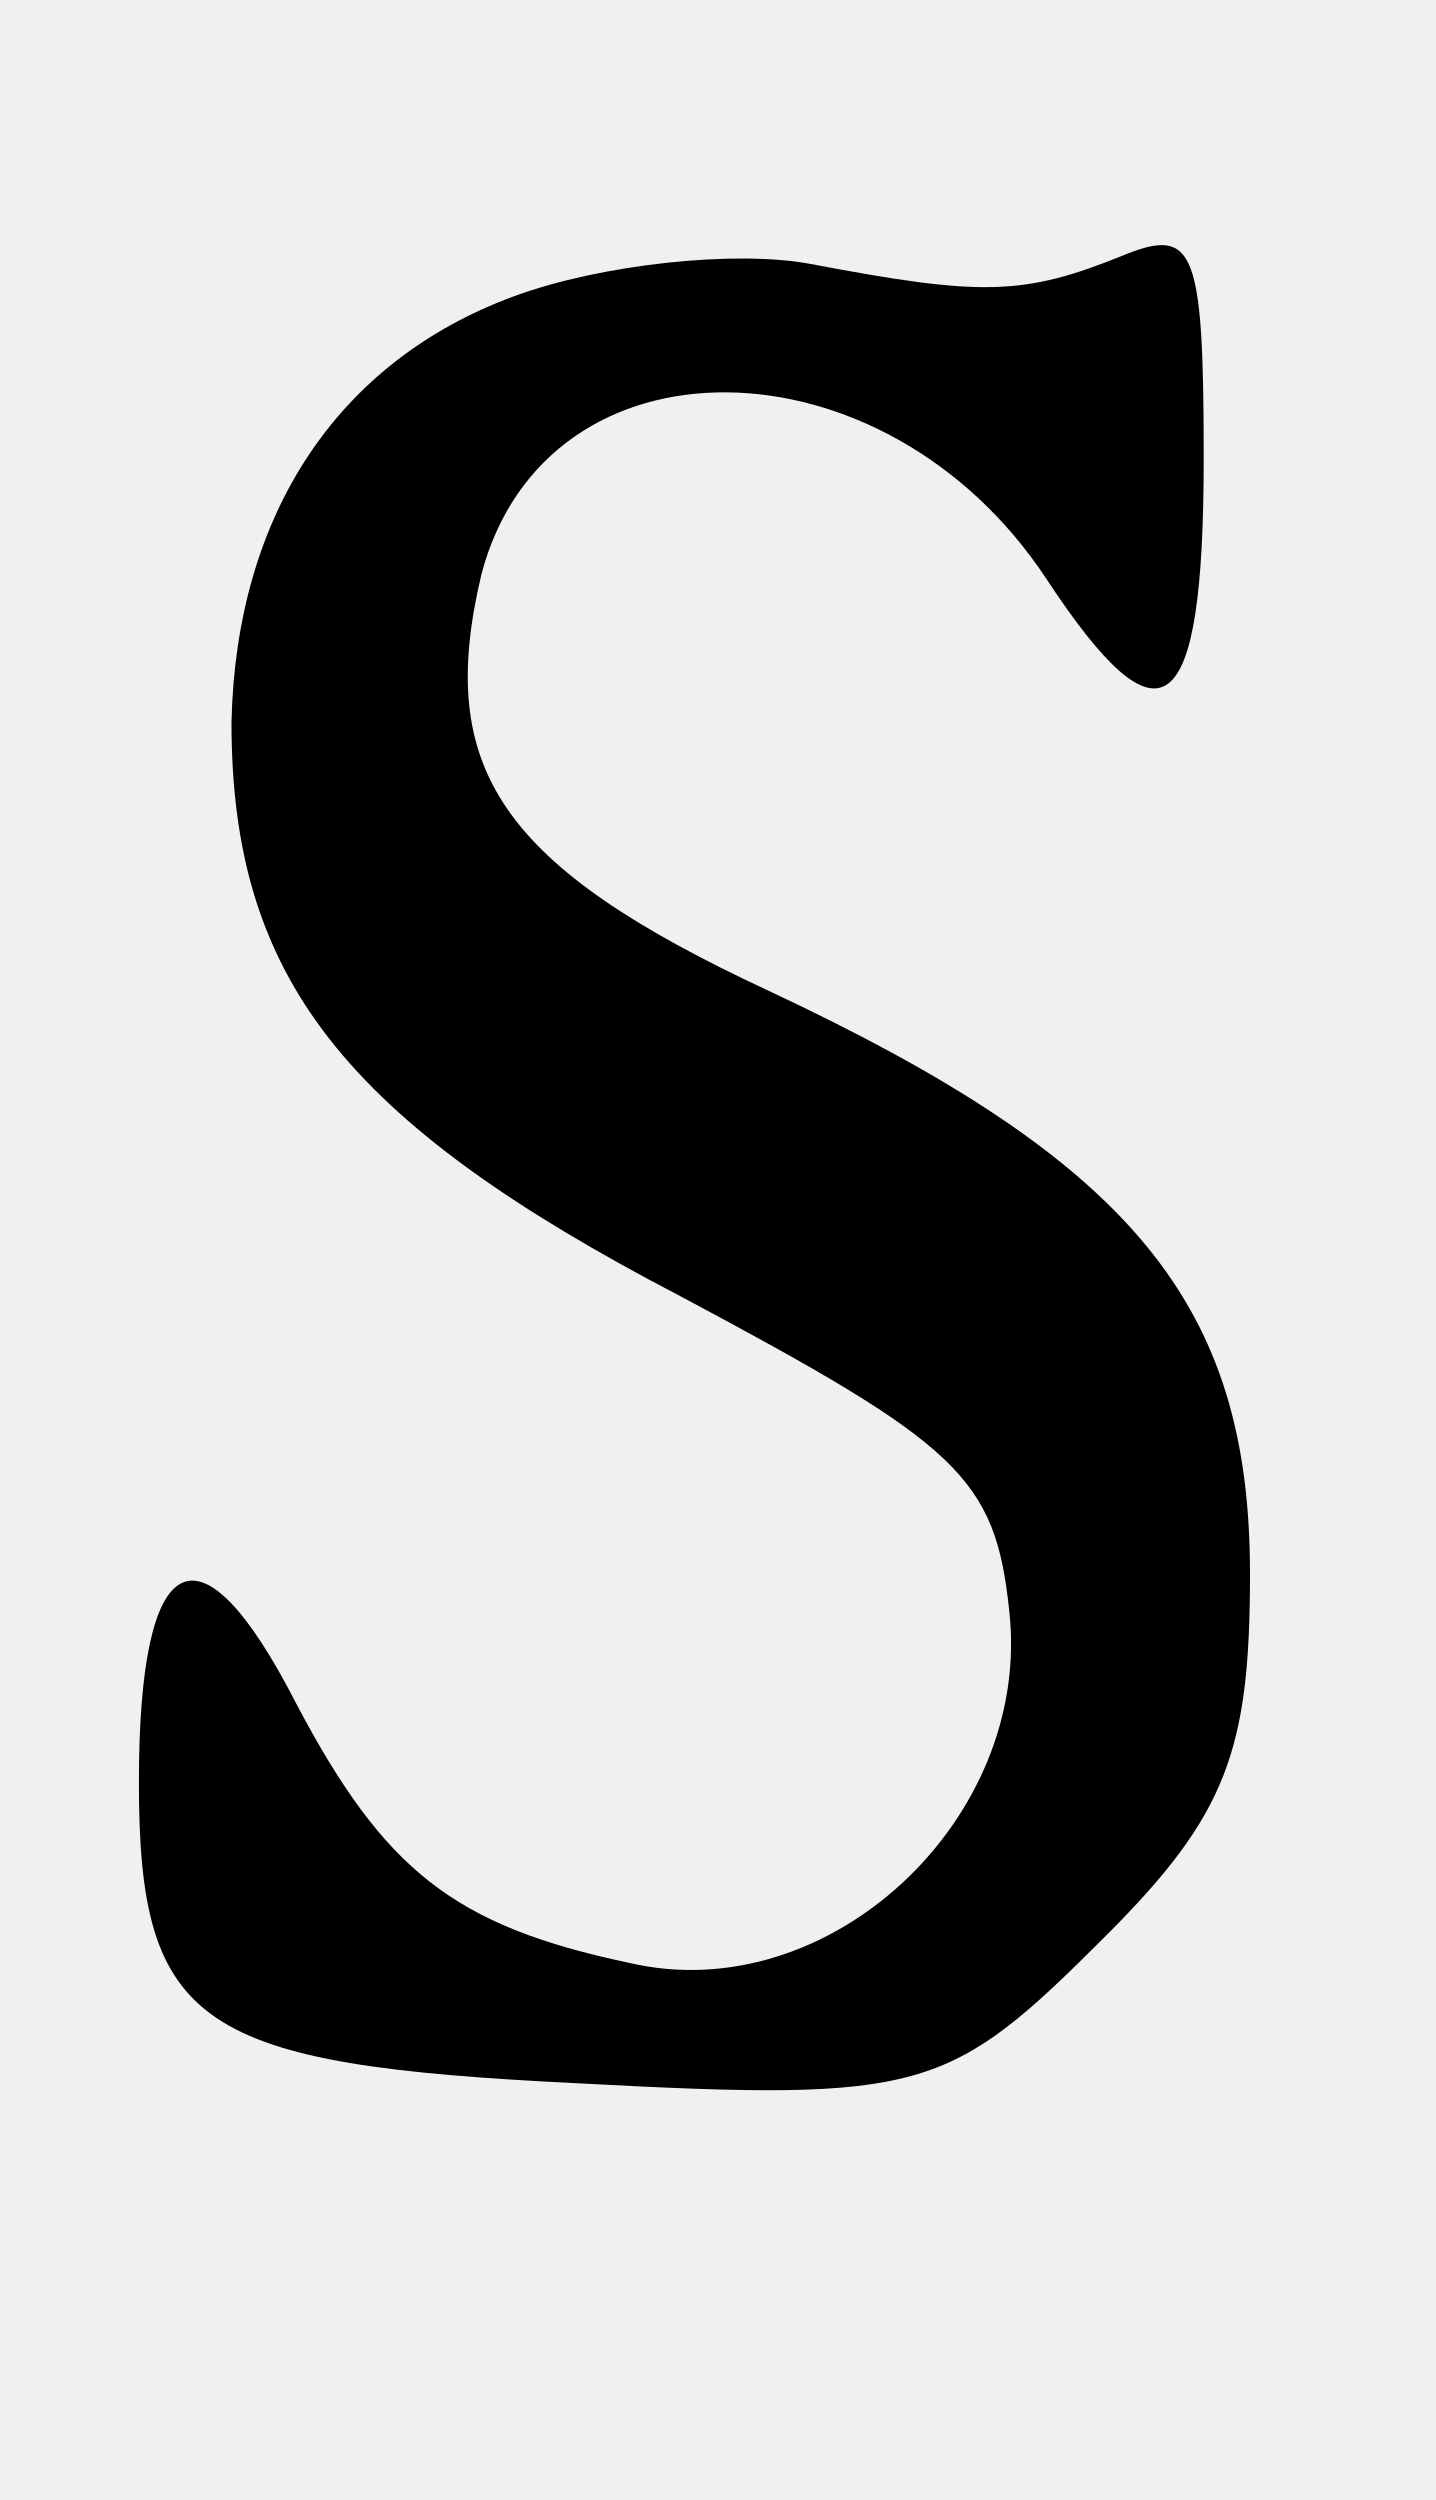
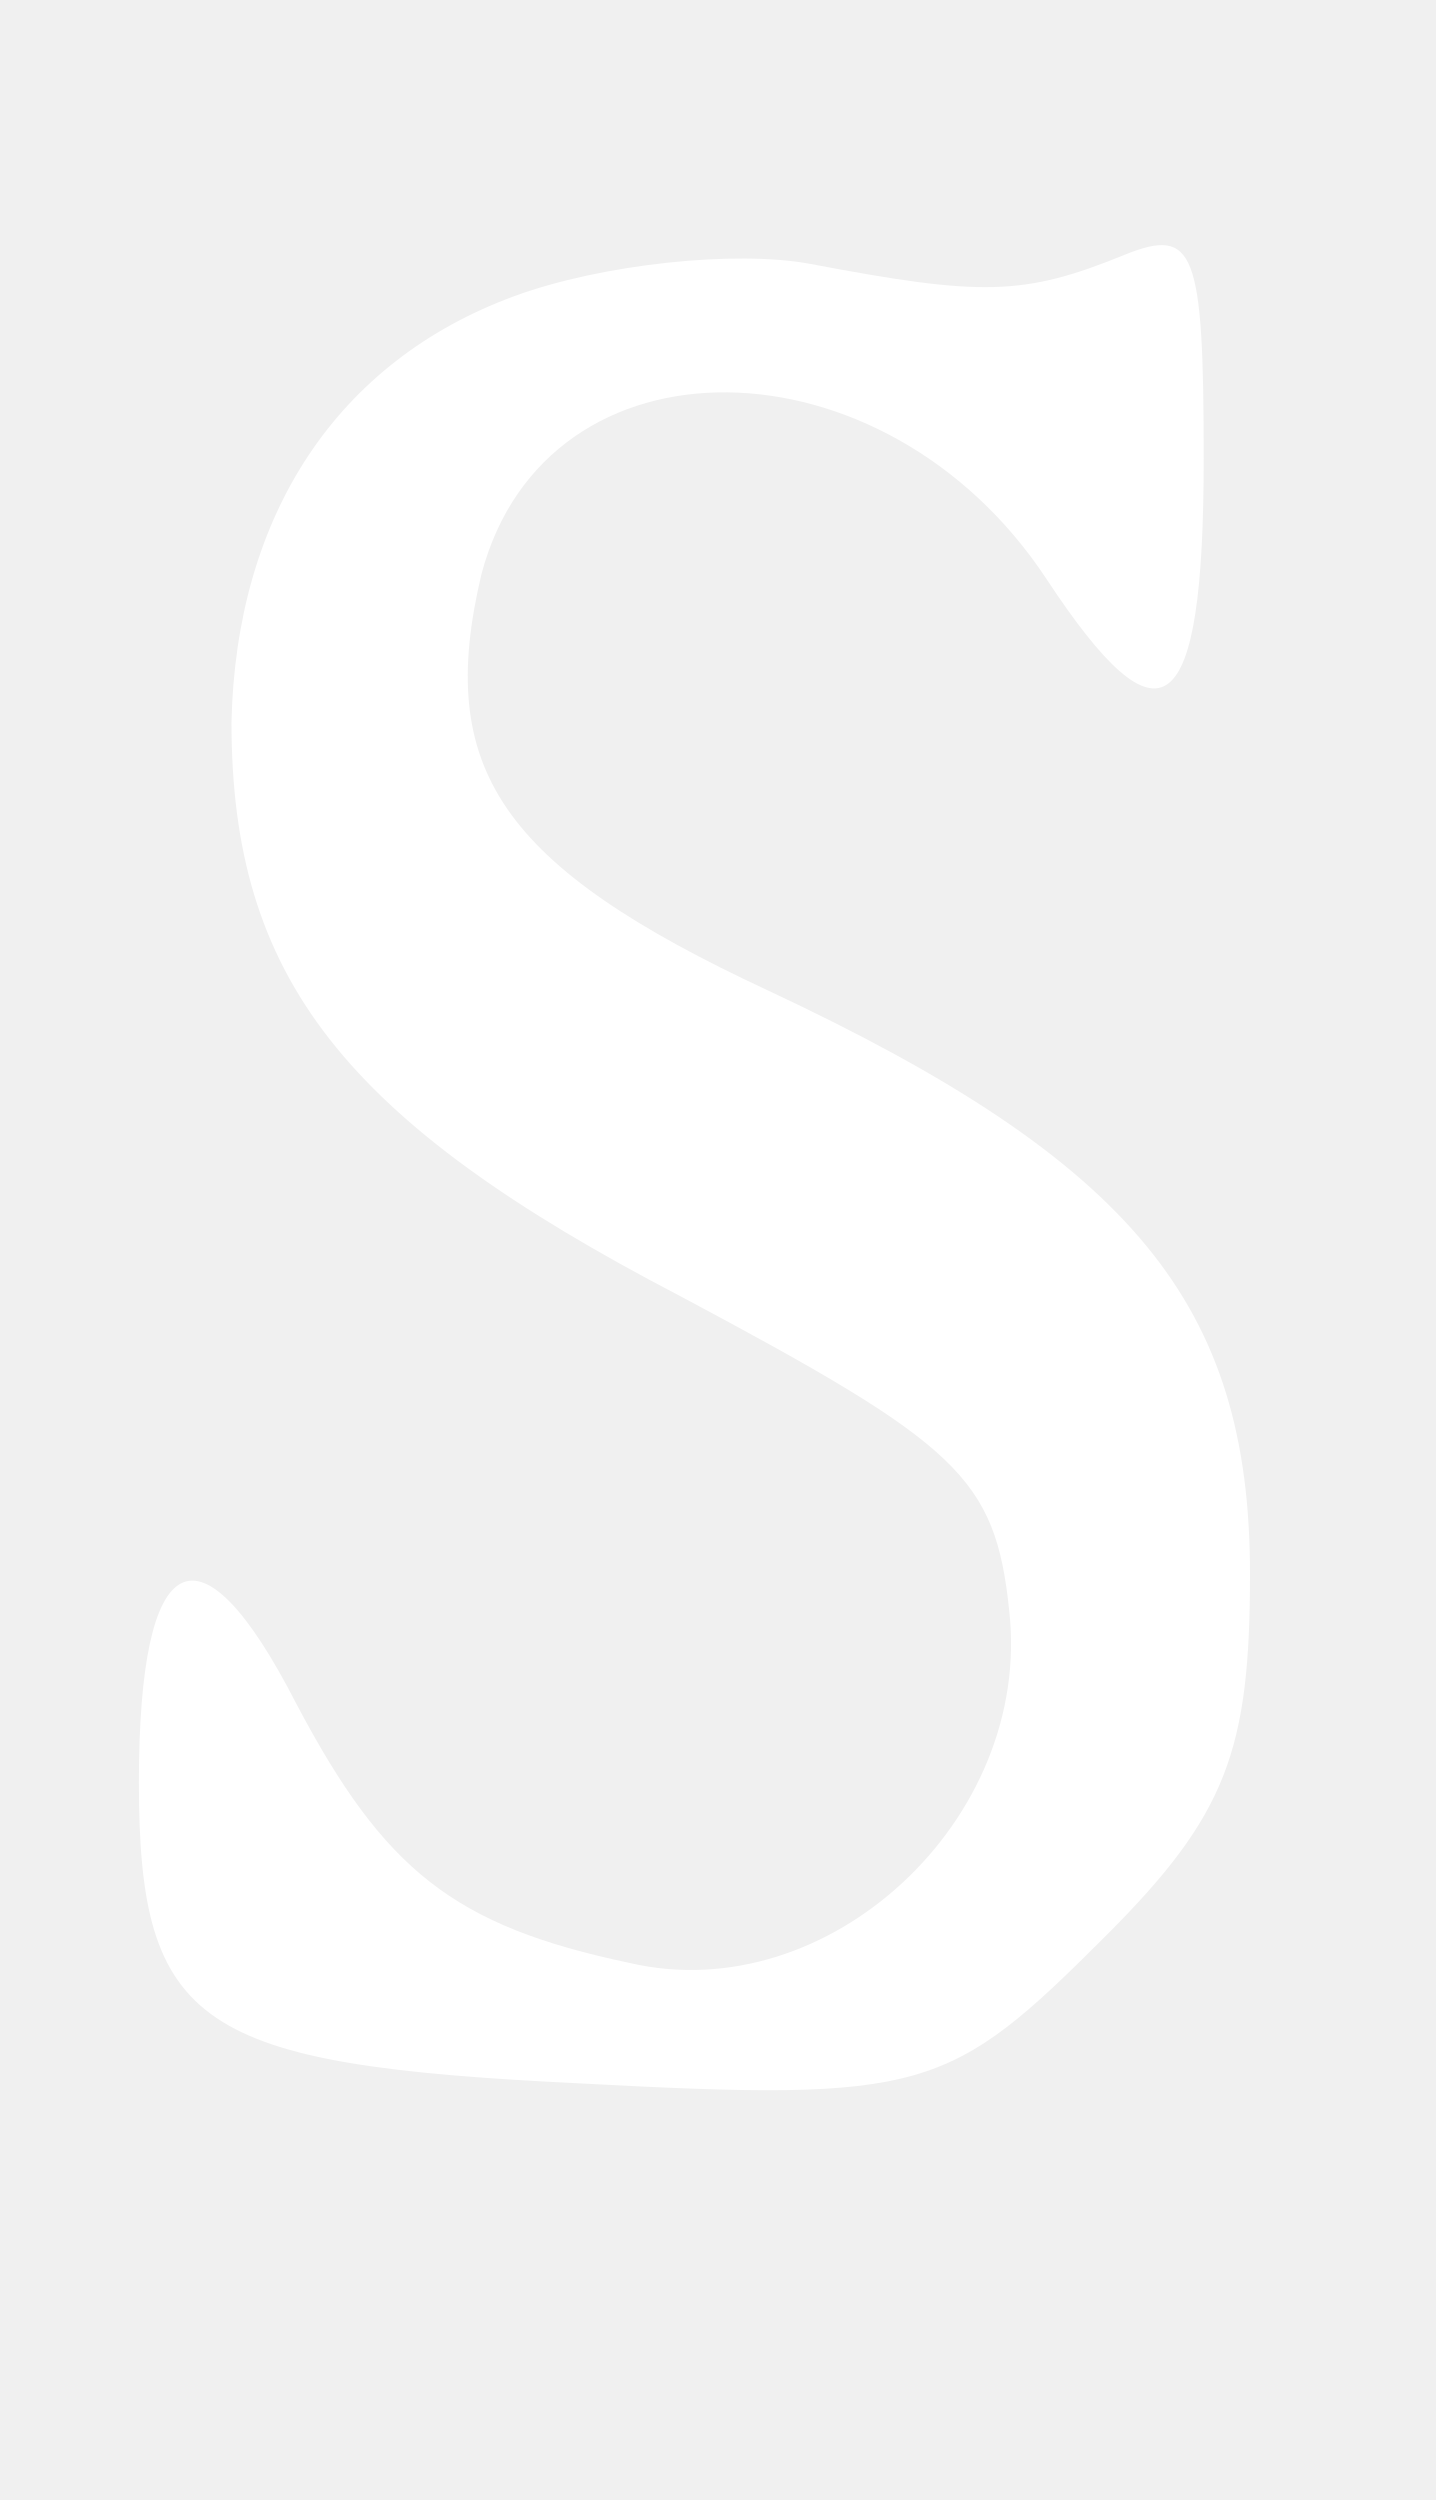
<svg xmlns="http://www.w3.org/2000/svg" version="1.0" width="31pt" height="54pt" viewBox="0 0 31 54" preserveAspectRatio="xMidYMid meet">
-   <g transform="translate(0,54) scale(0.1,-0.1)" fill="#000000" stroke="none">
+   <g transform="translate(0,54) scale(0.1,-0.1)" fill="#FFFFFF" stroke="none">
    <path d="M111 476 c-38 -14 -60 -47 -61 -92 0 -55 24 -86 97 -124 60 -32 68 -39 71 -68 5 -45 -39 -86 -82 -76 -38 8 -53 20 -72 56 -21 41 -34 34 -34 -17 0 -53 13 -61 95 -65 75 -4 80 -2 114 32 26 26 31 40 31 78 0 58 -25 89 -104 126 -58 27 -72 48 -62 90 14 53 87 52 122 -1 25 -38 34 -31 34 26 0 45 -2 50 -17 44 -22 -9 -31 -9 -68 -2 -16 3 -45 0 -64 -7z" />
  </g>
</svg>
